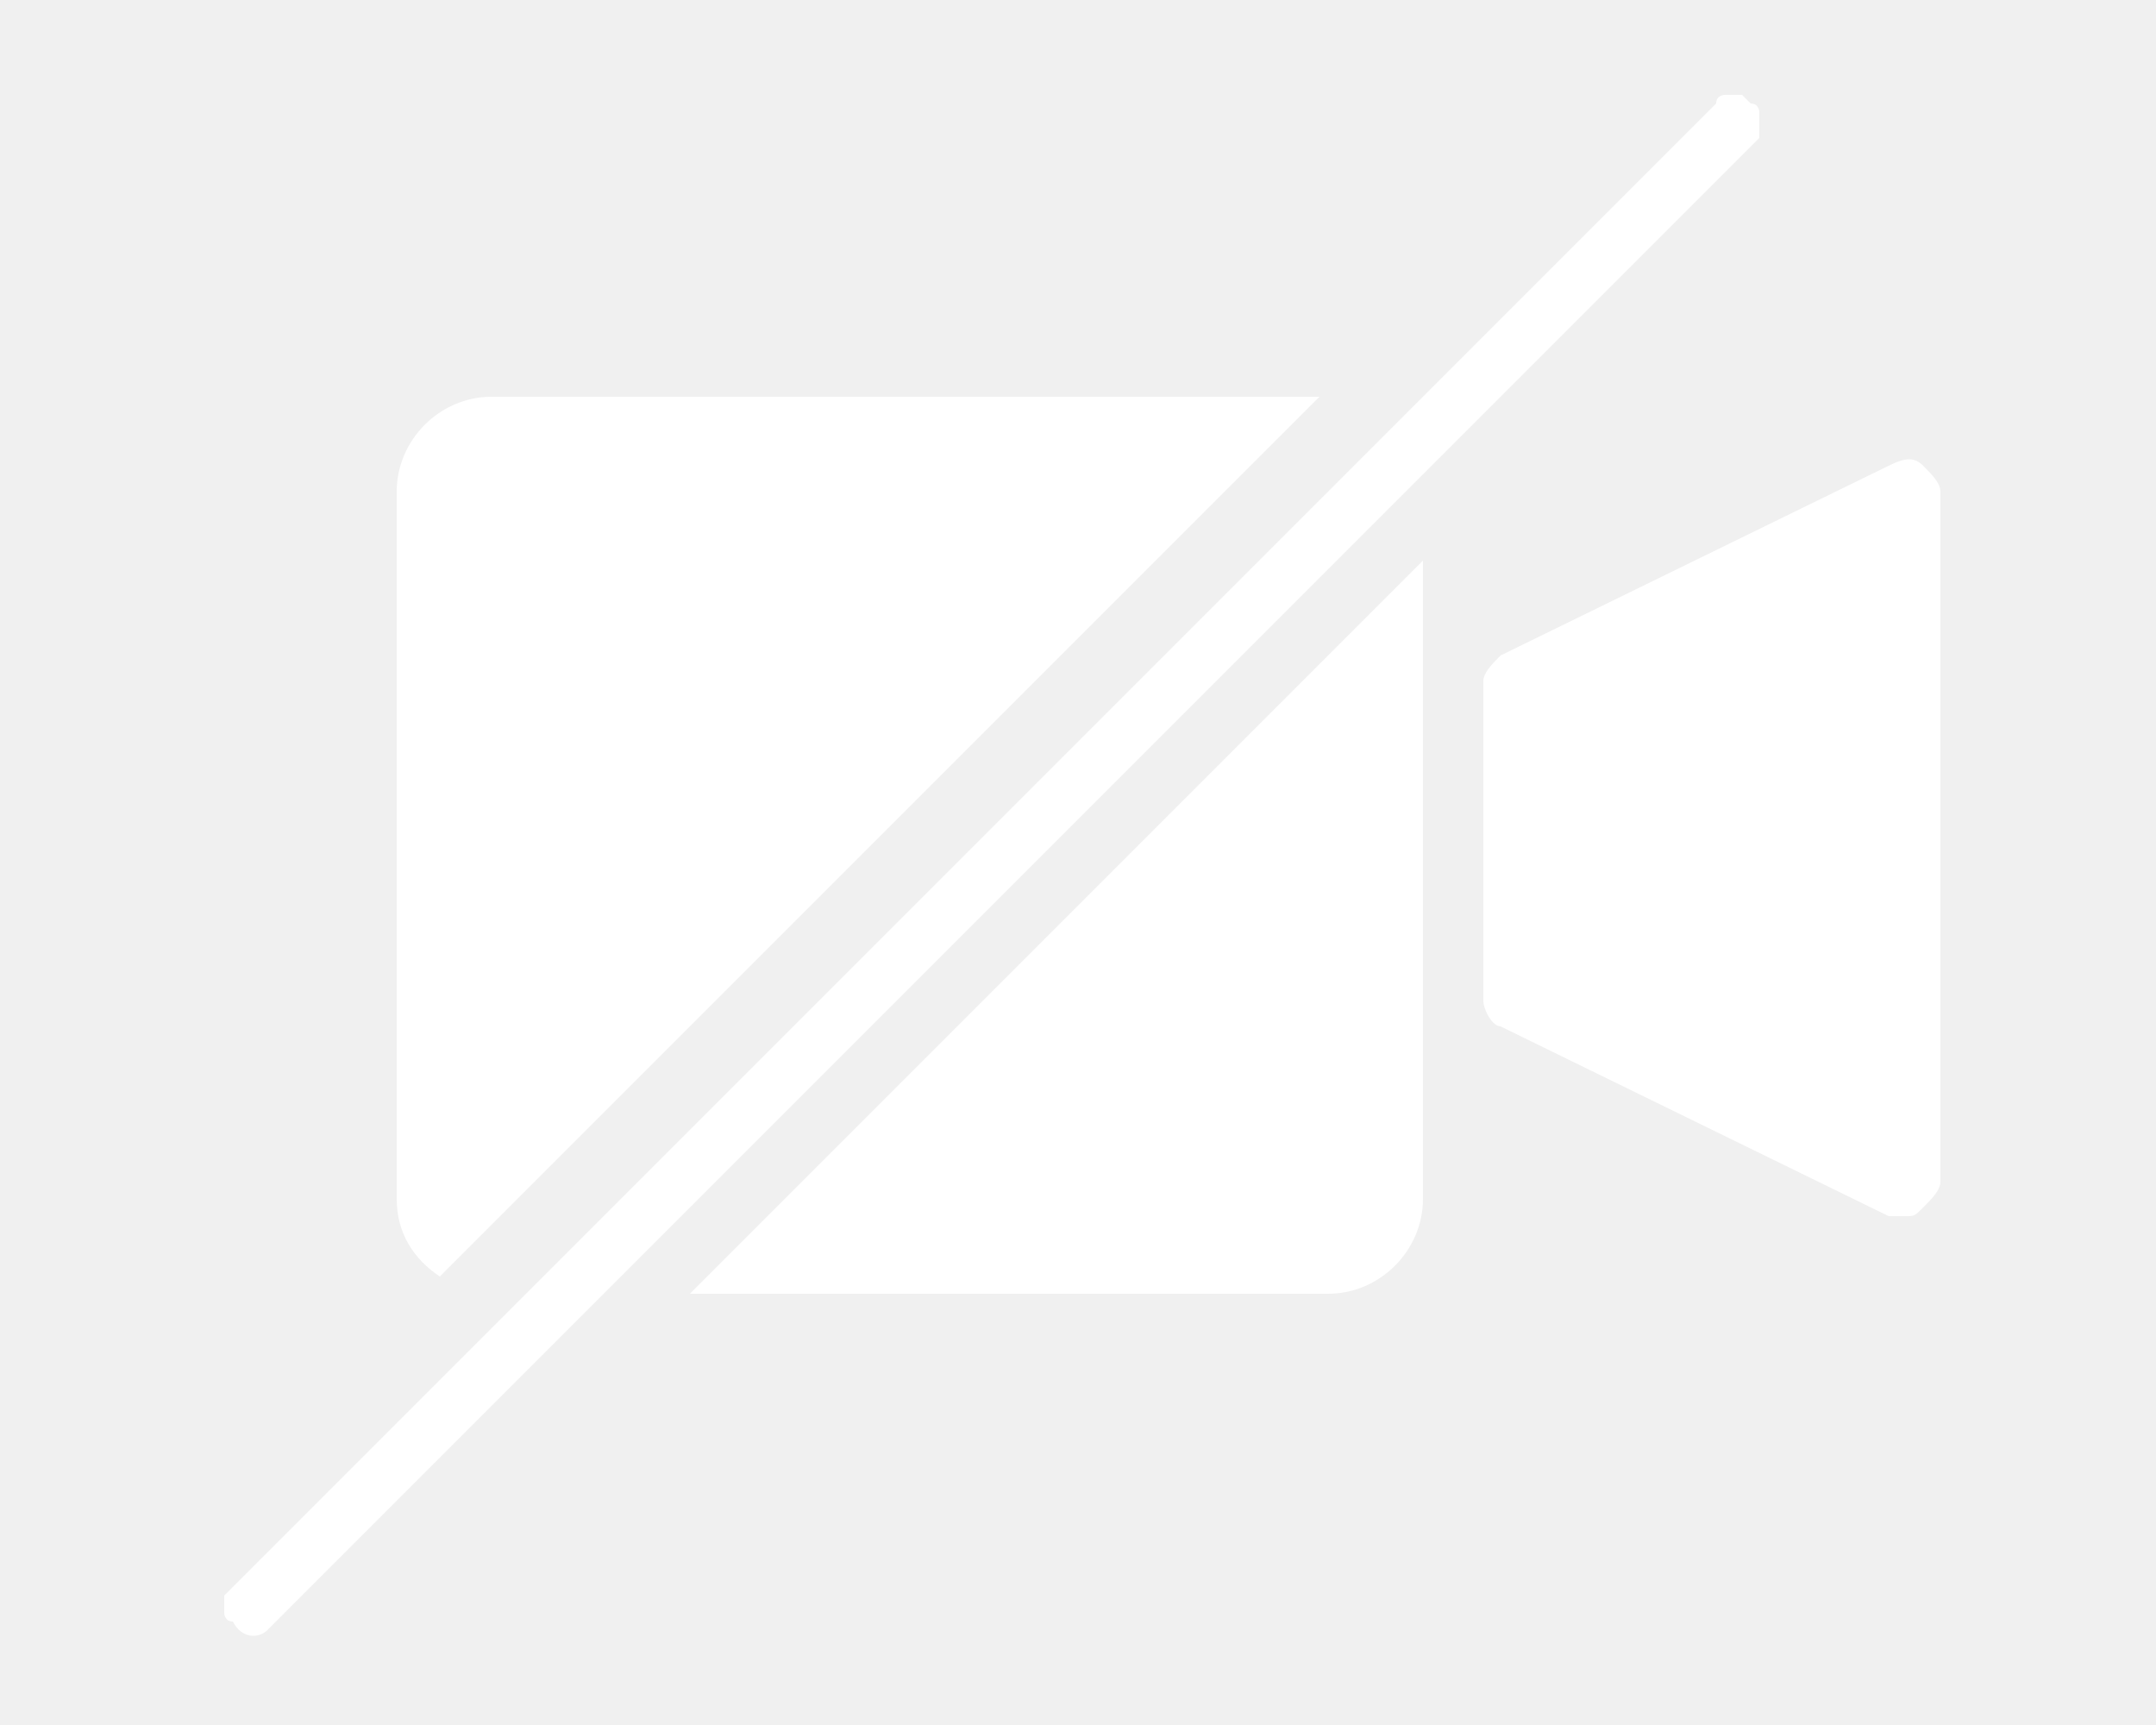
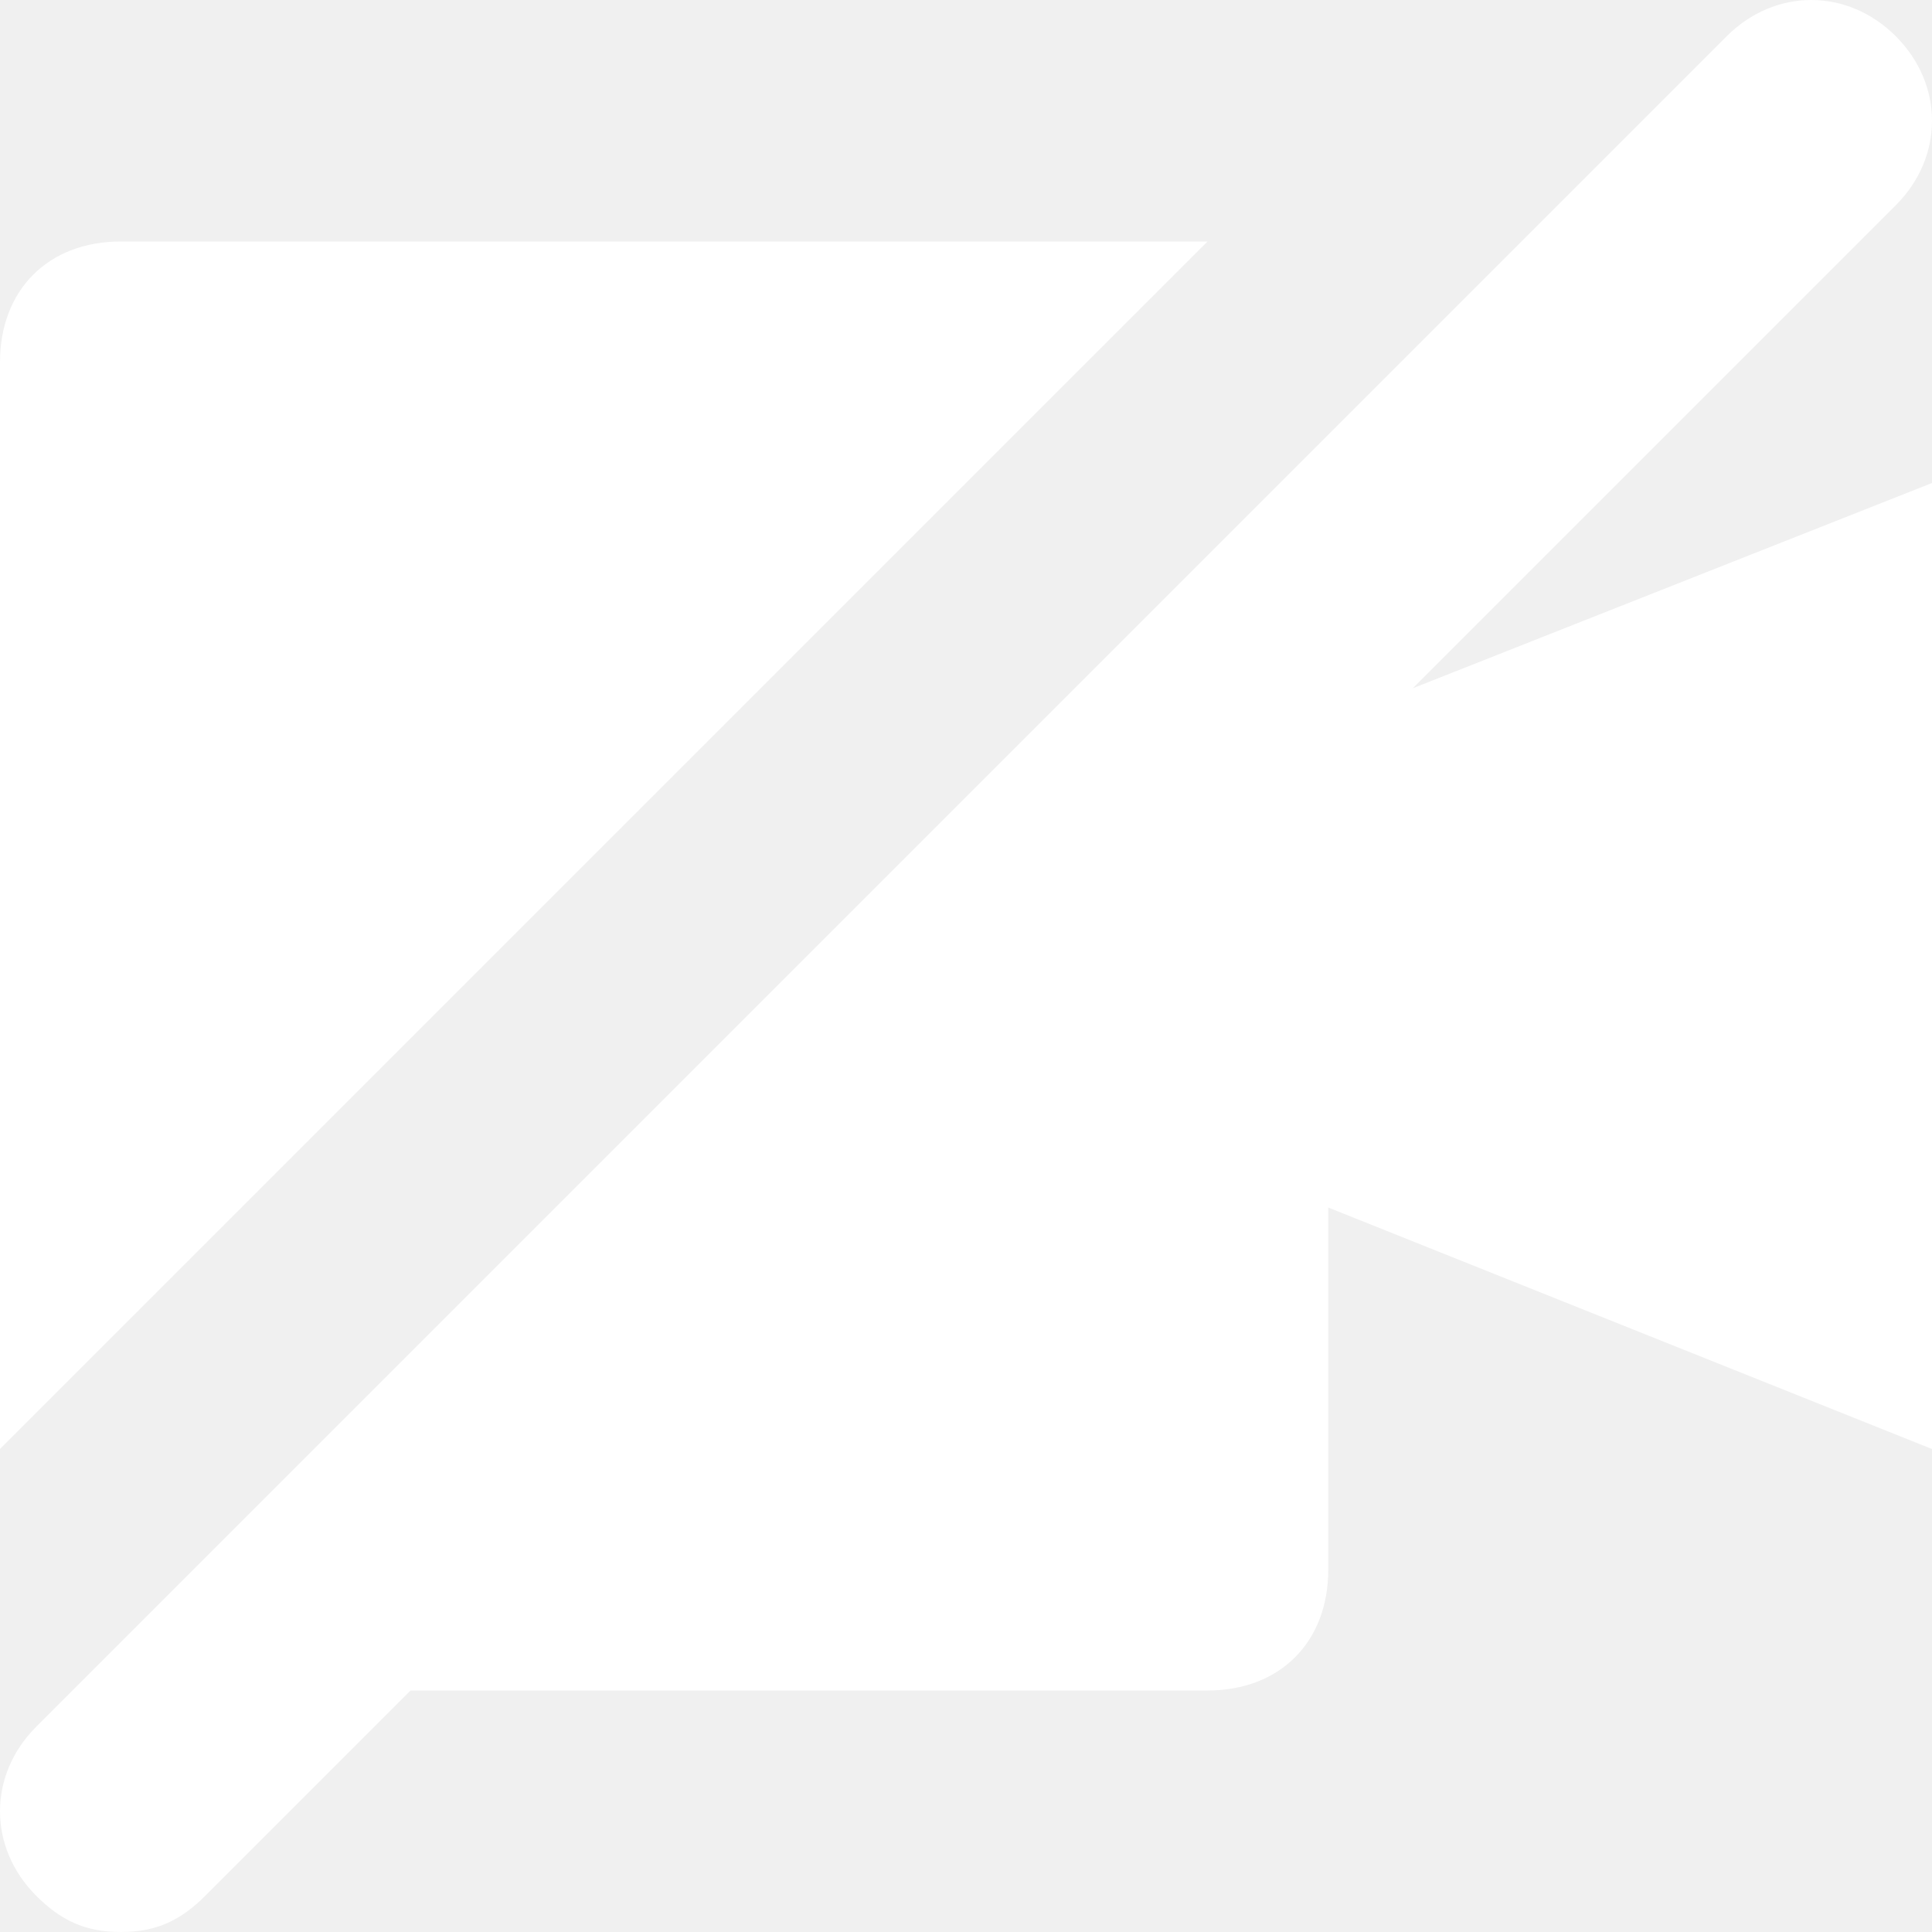
- <svg xmlns="http://www.w3.org/2000/svg" version="1.1" id="Layer_1" x="0px" y="0px" viewBox="0 0 25 20" style="enable-background:new 0 0 25 20;" xml:space="preserve">
-   <style type="text/css">
- 	.st0{fill:#99999A;}
- 	.st1{fill:#FFFFFF;}
- 	.st2{fill:#C31F4A;}
- 	.st3{fill:#1A1A1A;}
- 	.st4{fill:#C4BAB3;}
- 	.st5{fill:#54B850;}
- </style>
-   <g>
-     <path class="st1" d="M22.3,5.4c-0.1-0.1-0.2-0.1-0.4,0l-4.5,2.2c-0.1,0.1-0.2,0.2-0.2,0.3v3.7c0,0.1,0.1,0.3,0.2,0.3l4.5,2.2   c0.1,0,0.1,0,0.2,0c0.1,0,0.1,0,0.2-0.1c0.1-0.1,0.2-0.2,0.2-0.3V5.7C22.5,5.6,22.4,5.5,22.3,5.4z" />
-     <path class="st1" d="M15.4,15c0.6,0,1.1-0.5,1.1-1.1V6.5L8,15H15.4z" />
-     <path class="st1" d="M5.7,4.6c-0.6,0-1.1,0.5-1.1,1.1v8.2c0,0.4,0.2,0.7,0.5,0.9L15.3,4.6H5.7z" />
-     <path class="st1" d="M20.4,1.3c0,0,0-0.1-0.1-0.1c0,0-0.1-0.1-0.1-0.1c0,0-0.1,0-0.1,0c0,0-0.1,0-0.1,0c0,0-0.1,0-0.1,0.1l-7.6,7.6   h0l-2.8,2.8l0,0l-6.8,6.8c0,0-0.1,0.1-0.1,0.1c0,0,0,0.1,0,0.1c0,0,0,0.1,0,0.1c0,0,0,0.1,0.1,0.1c0,0,0,0,0,0   C2.8,19,3,19,3.1,18.9c0,0,0,0,0,0l6.8-6.8l0,0l2.8-2.8l0,0l7.6-7.6c0,0,0.1-0.1,0.1-0.1c0,0,0-0.1,0-0.1   C20.4,1.4,20.4,1.3,20.4,1.3z" />
-   </g>
+ <svg xmlns="http://www.w3.org/2000/svg" width="24" height="24" viewBox="0 0 24 24" fill="none">
+   <path fill-rule="evenodd" clip-rule="evenodd" d="M23.55 0.45C24.15 1.05 24.15 1.95 23.55 2.55L17.55 8.55L24 6V18L16.5 15V19.5C16.5 20.4 15.9 21 15 21H5.1L2.55 23.55C2.25 23.85 1.95 24 1.5 24C1.05 24 0.75 23.85 0.45 23.55C-0.15 22.95 -0.15 22.05 0.45 21.45L21.45 0.45C22.05 -0.15 22.95 -0.15 23.55 0.45ZM0 4.5C0 3.6 0.6 3 1.5 3H15L0 18V4.5Z" fill="white" />
</svg>
